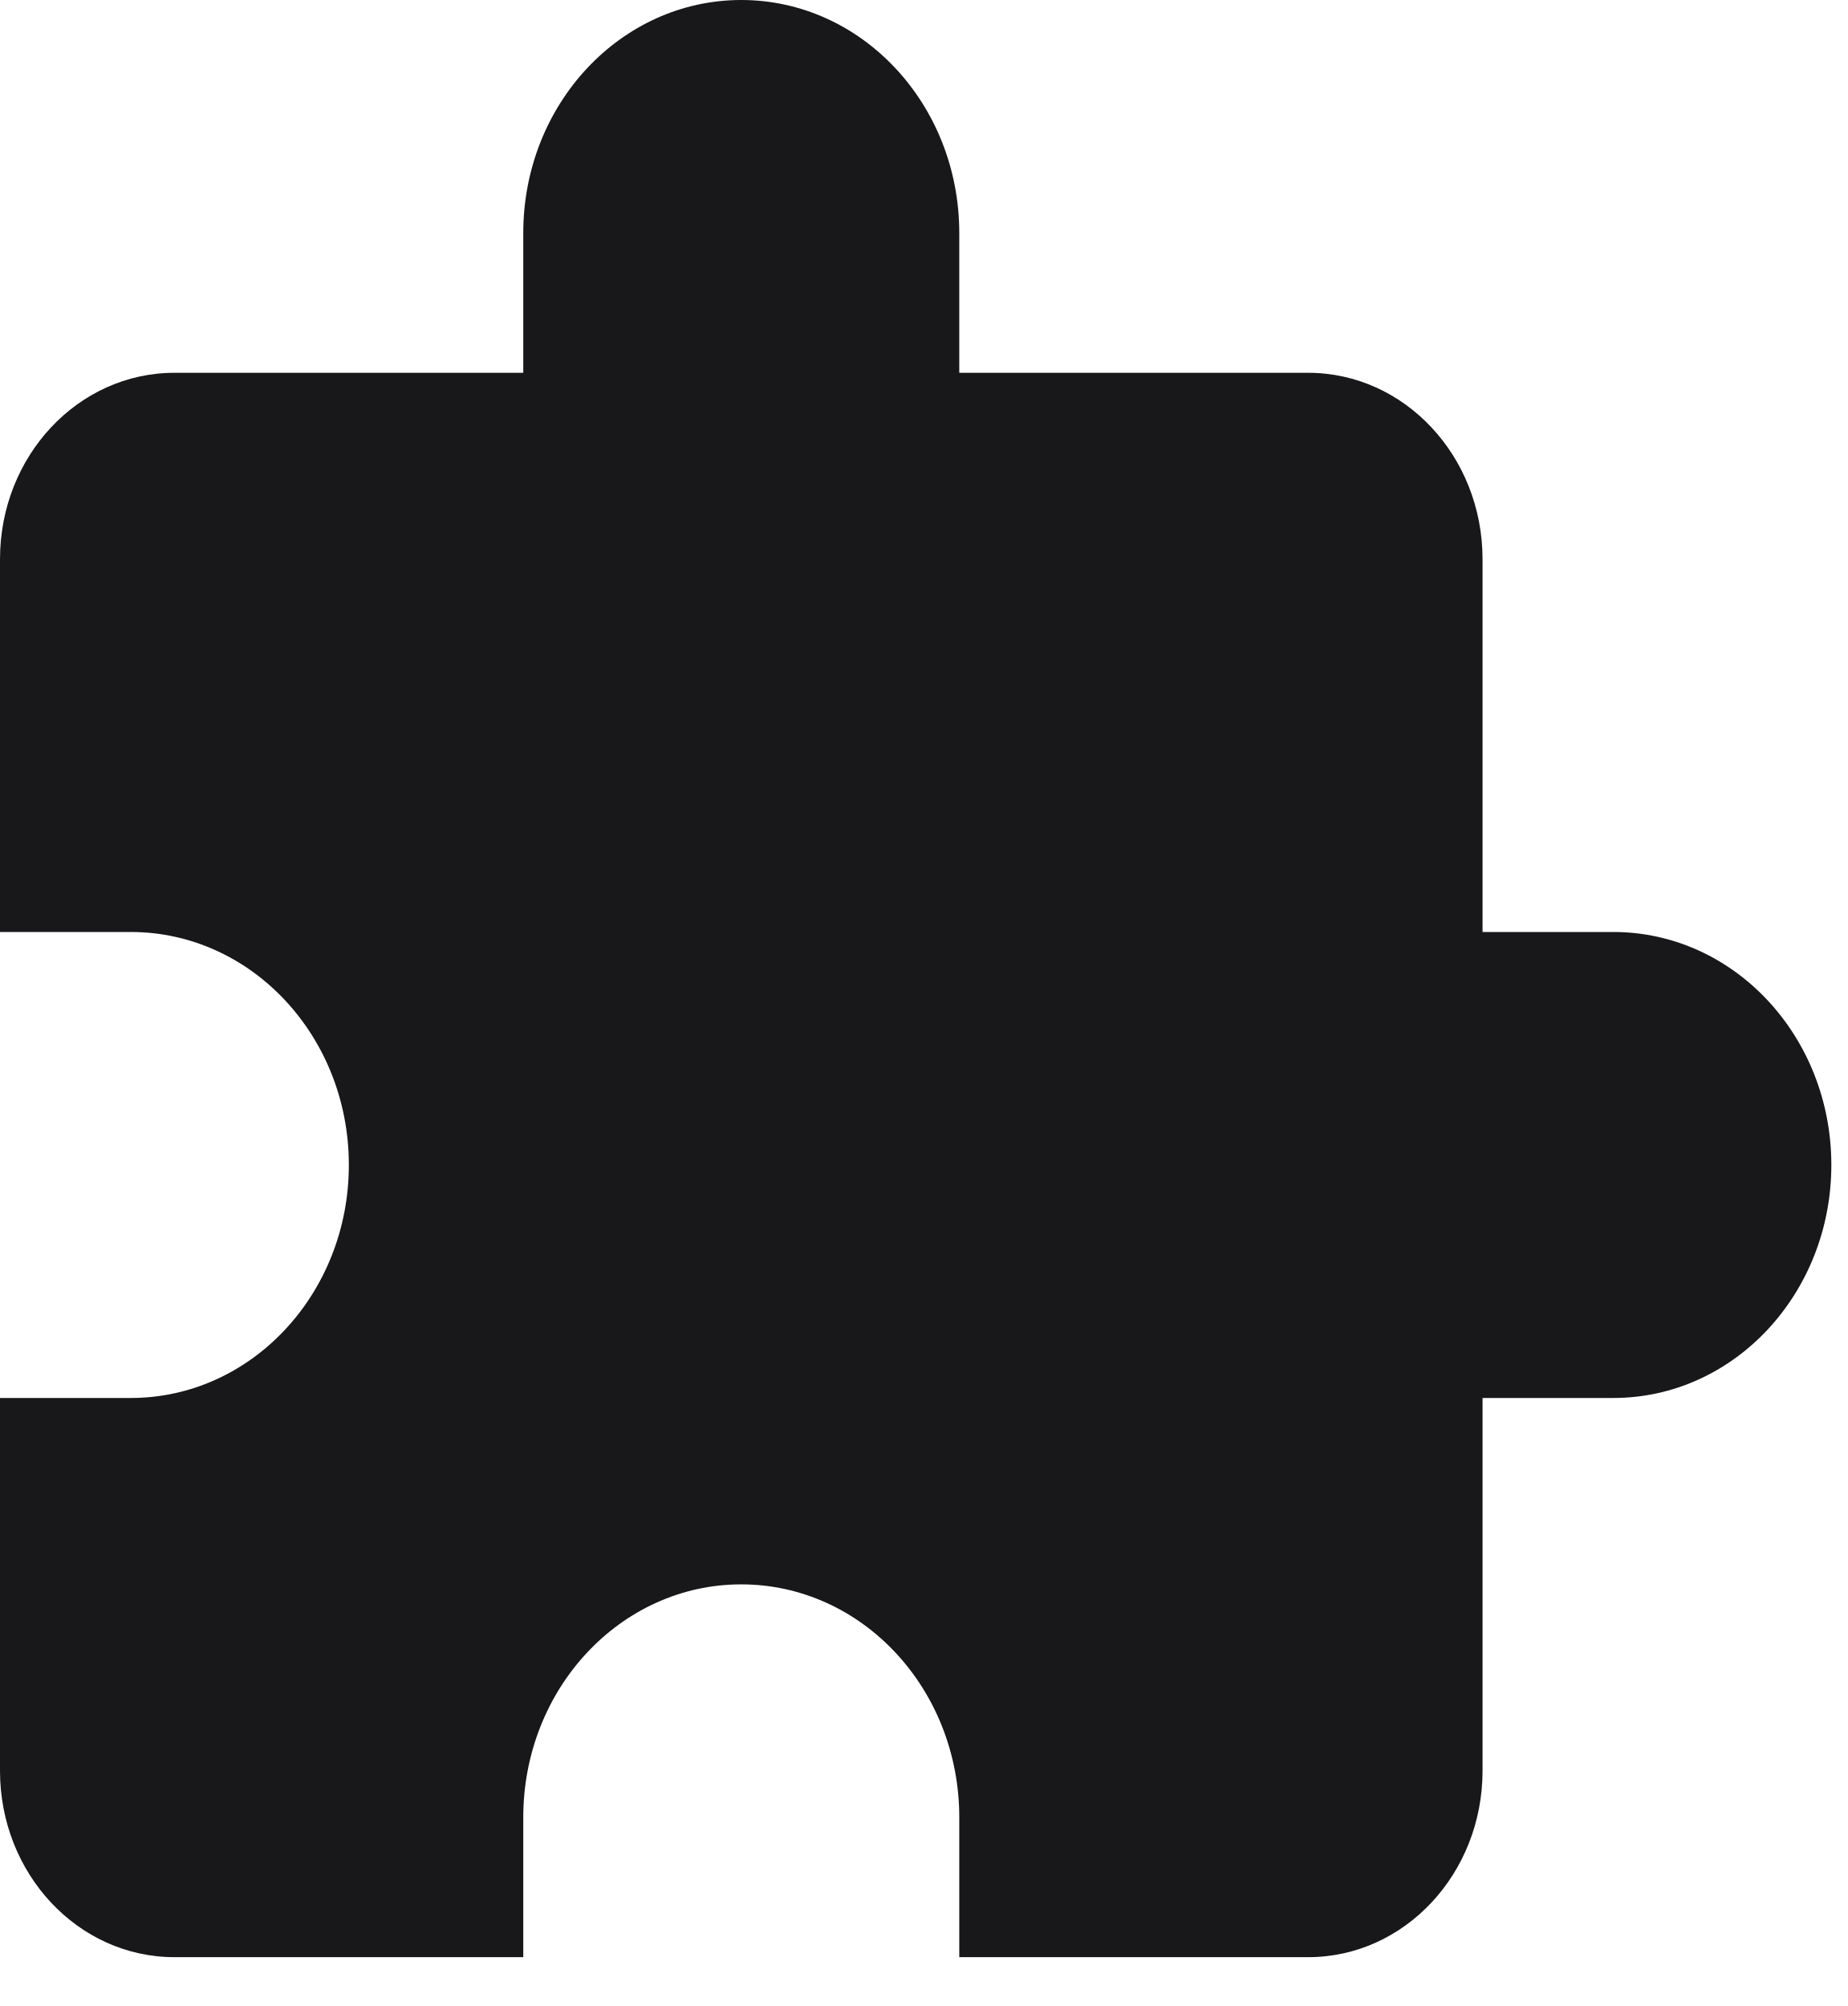
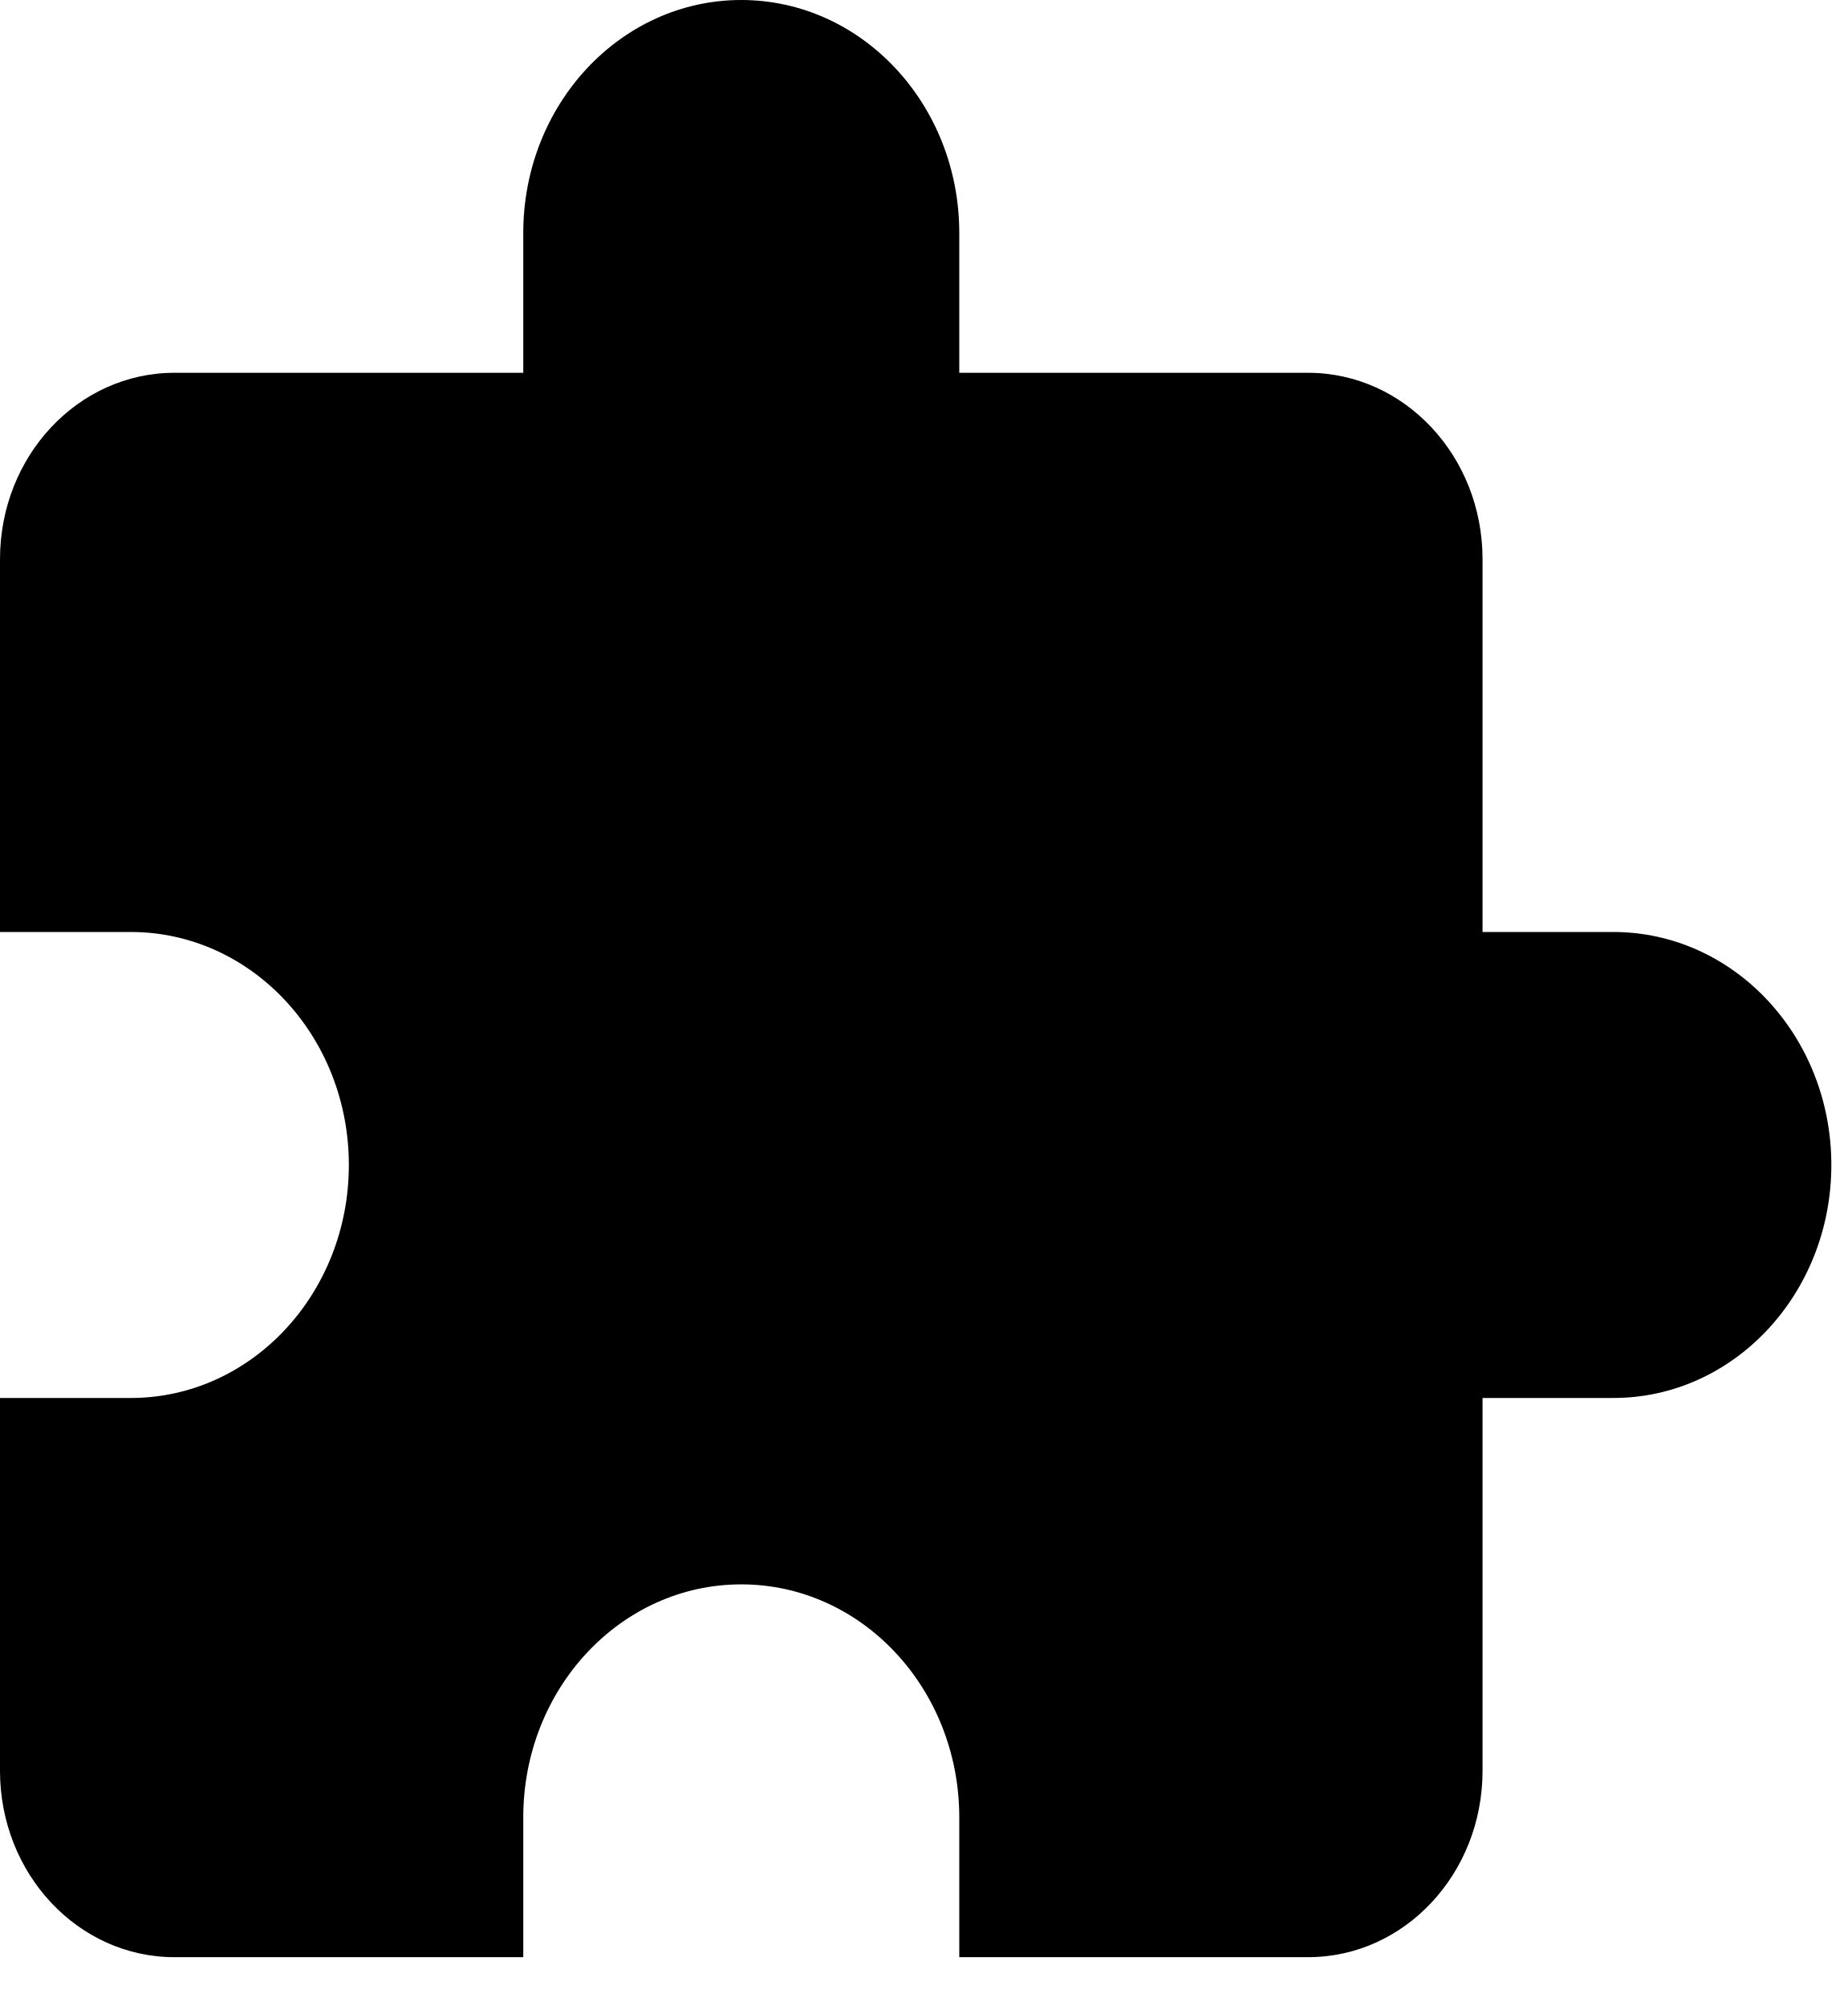
- <svg xmlns="http://www.w3.org/2000/svg" width="35" height="38" viewBox="0 0 35 38" fill="none">
-   <path d="M14.041 0C11.76 0 9.912 1.976 9.912 4.414V7.062H3.304C1.478 7.062 0 8.642 0 10.593V17.655H2.478C4.759 17.655 6.608 19.63 6.608 22.068C6.608 24.506 4.759 26.482 2.478 26.482H0V33.544C0 35.495 1.478 37.075 3.304 37.075H9.912V34.427C9.912 31.988 11.76 30.013 14.041 30.013C16.323 30.013 18.171 31.988 18.171 34.427V37.075H24.779C26.604 37.075 28.083 35.495 28.083 33.544V26.482H30.561C32.842 26.482 34.69 24.506 34.69 22.068C34.69 19.63 32.842 17.655 30.561 17.655H28.083V10.593C28.083 8.642 26.604 7.062 24.779 7.062H18.171V4.414C18.171 1.976 16.323 0 14.041 0Z" fill="#18181B" />
+ <svg xmlns="http://www.w3.org/2000/svg" width="35" height="38" viewBox="0 0 35 38" fill="currentColor">
+   <path d="M14.041 0C11.76 0 9.912 1.976 9.912 4.414V7.062H3.304C1.478 7.062 0 8.642 0 10.593V17.655H2.478C4.759 17.655 6.608 19.63 6.608 22.068C6.608 24.506 4.759 26.482 2.478 26.482H0V33.544C0 35.495 1.478 37.075 3.304 37.075H9.912V34.427C9.912 31.988 11.76 30.013 14.041 30.013C16.323 30.013 18.171 31.988 18.171 34.427V37.075H24.779C26.604 37.075 28.083 35.495 28.083 33.544V26.482H30.561C32.842 26.482 34.69 24.506 34.69 22.068C34.69 19.63 32.842 17.655 30.561 17.655H28.083V10.593C28.083 8.642 26.604 7.062 24.779 7.062H18.171V4.414C18.171 1.976 16.323 0 14.041 0Z" fill="currentColor" />
</svg>
